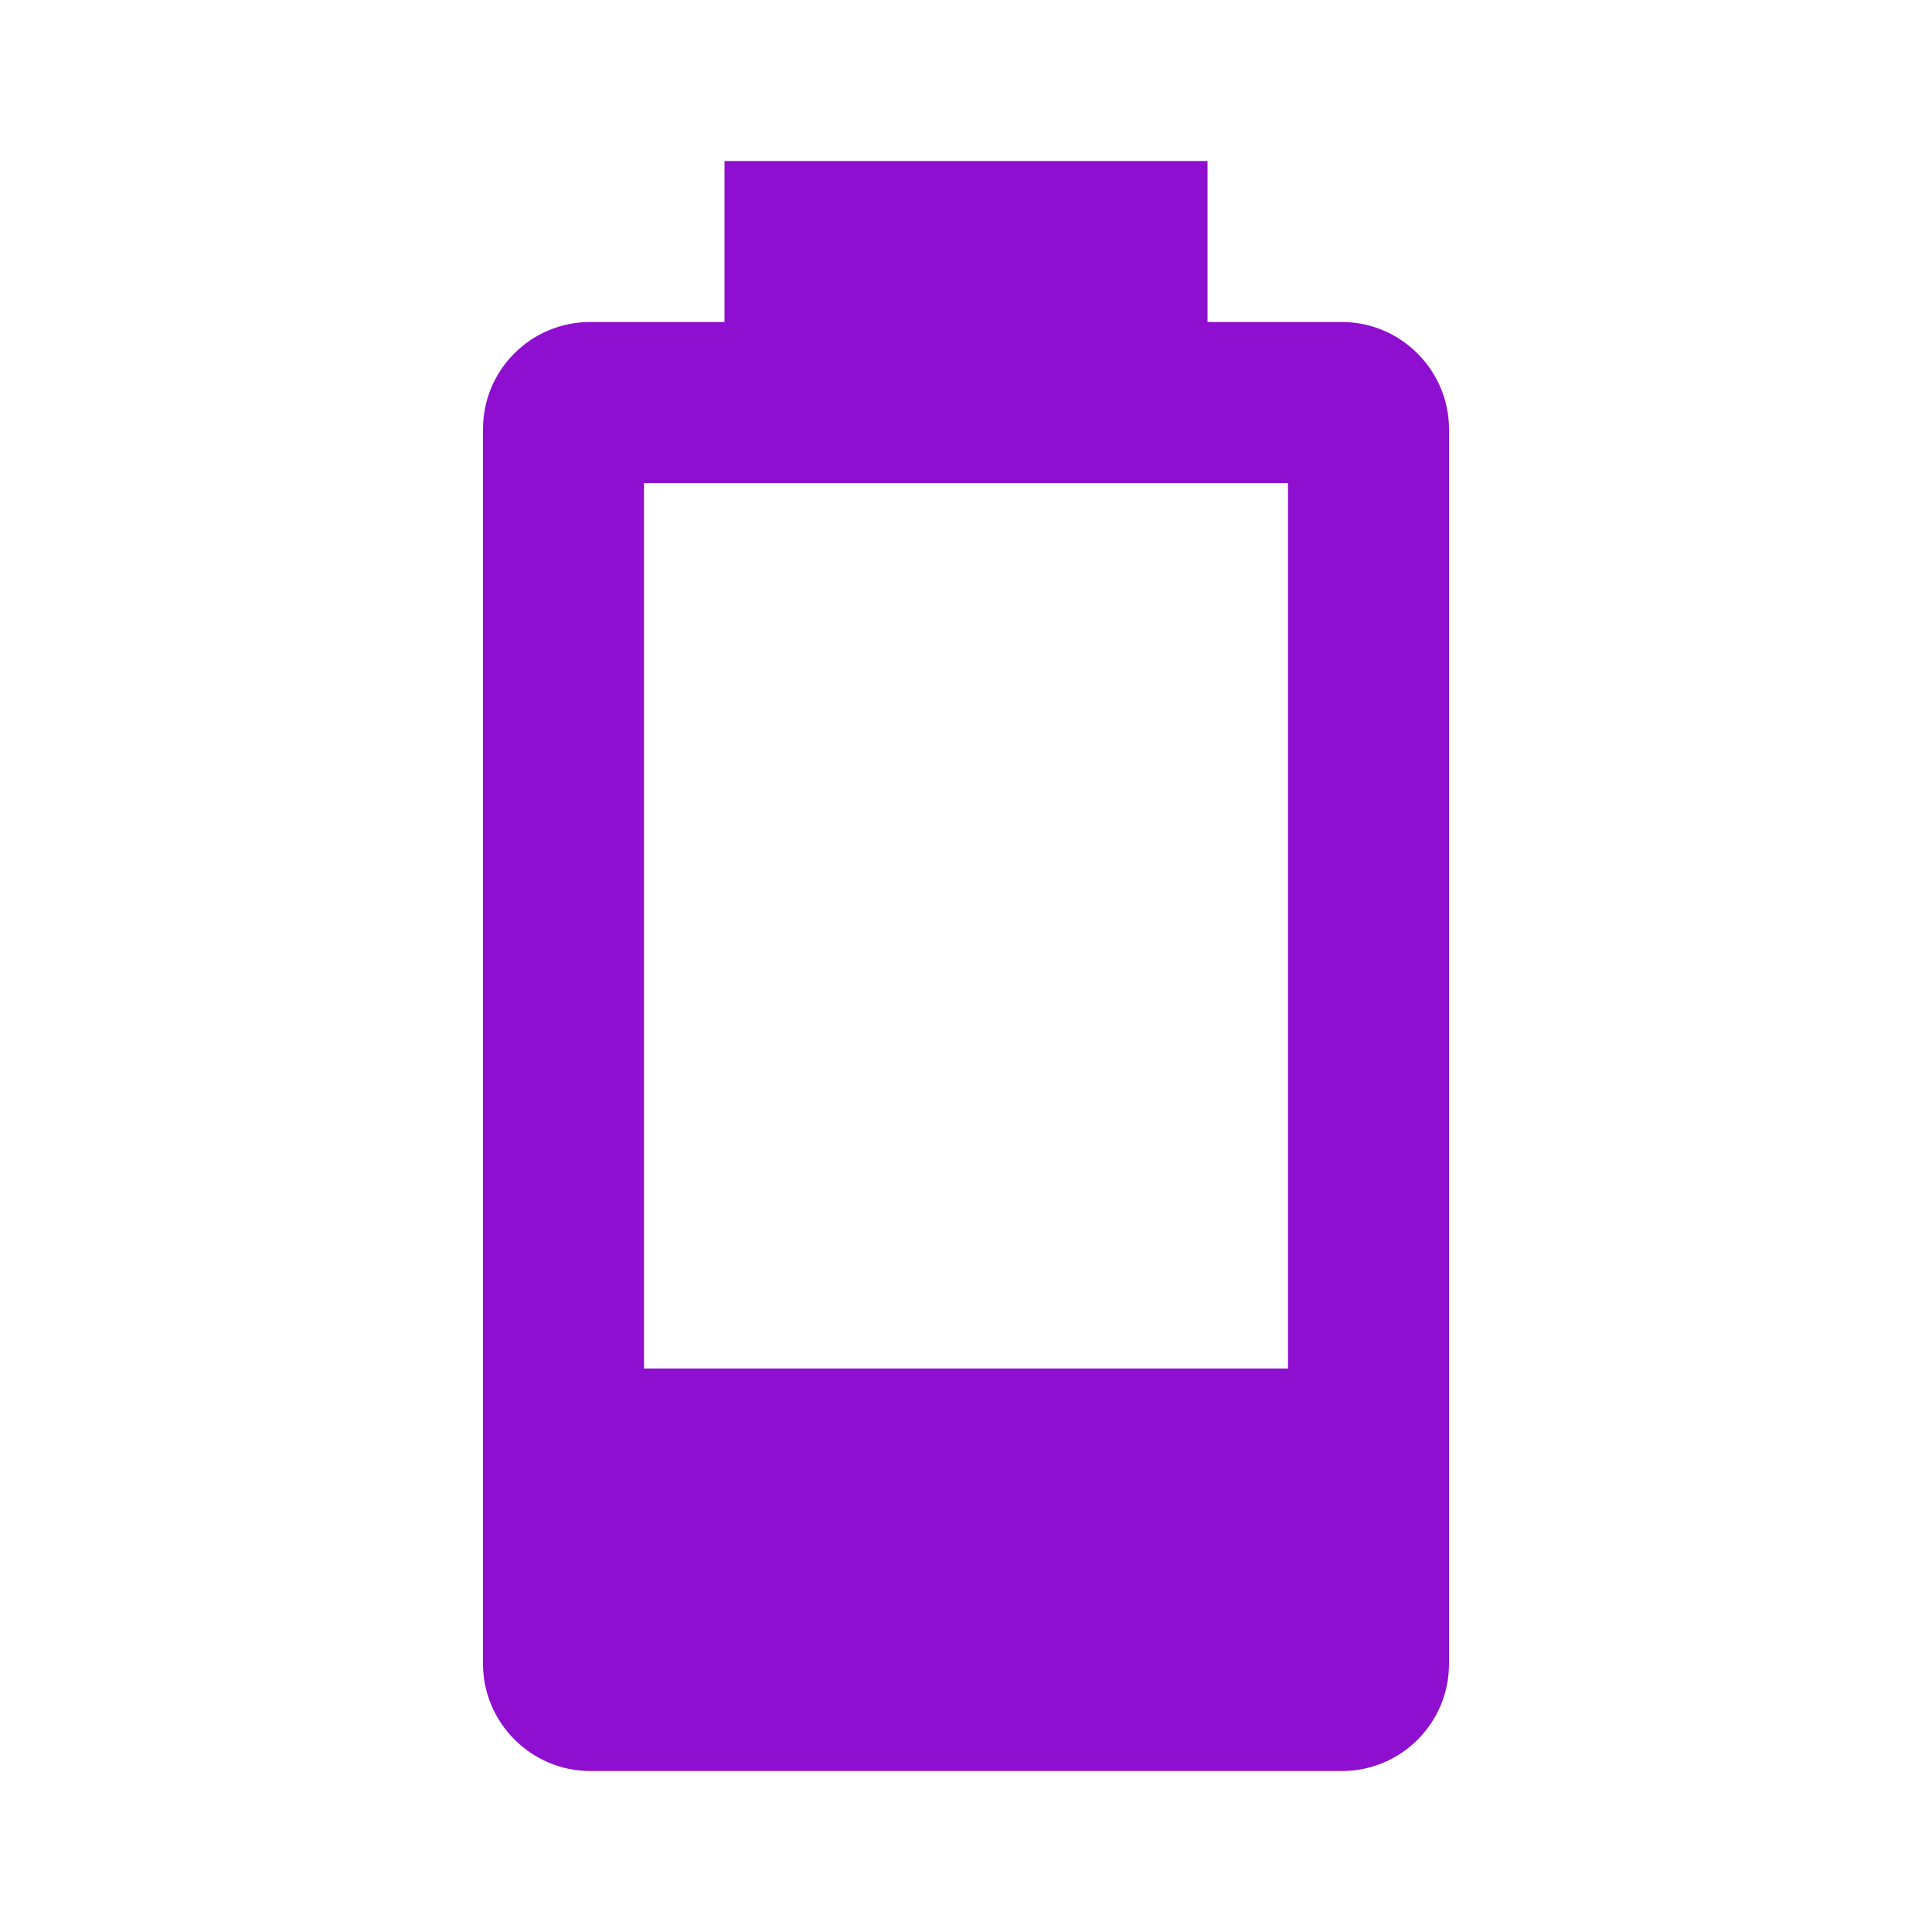
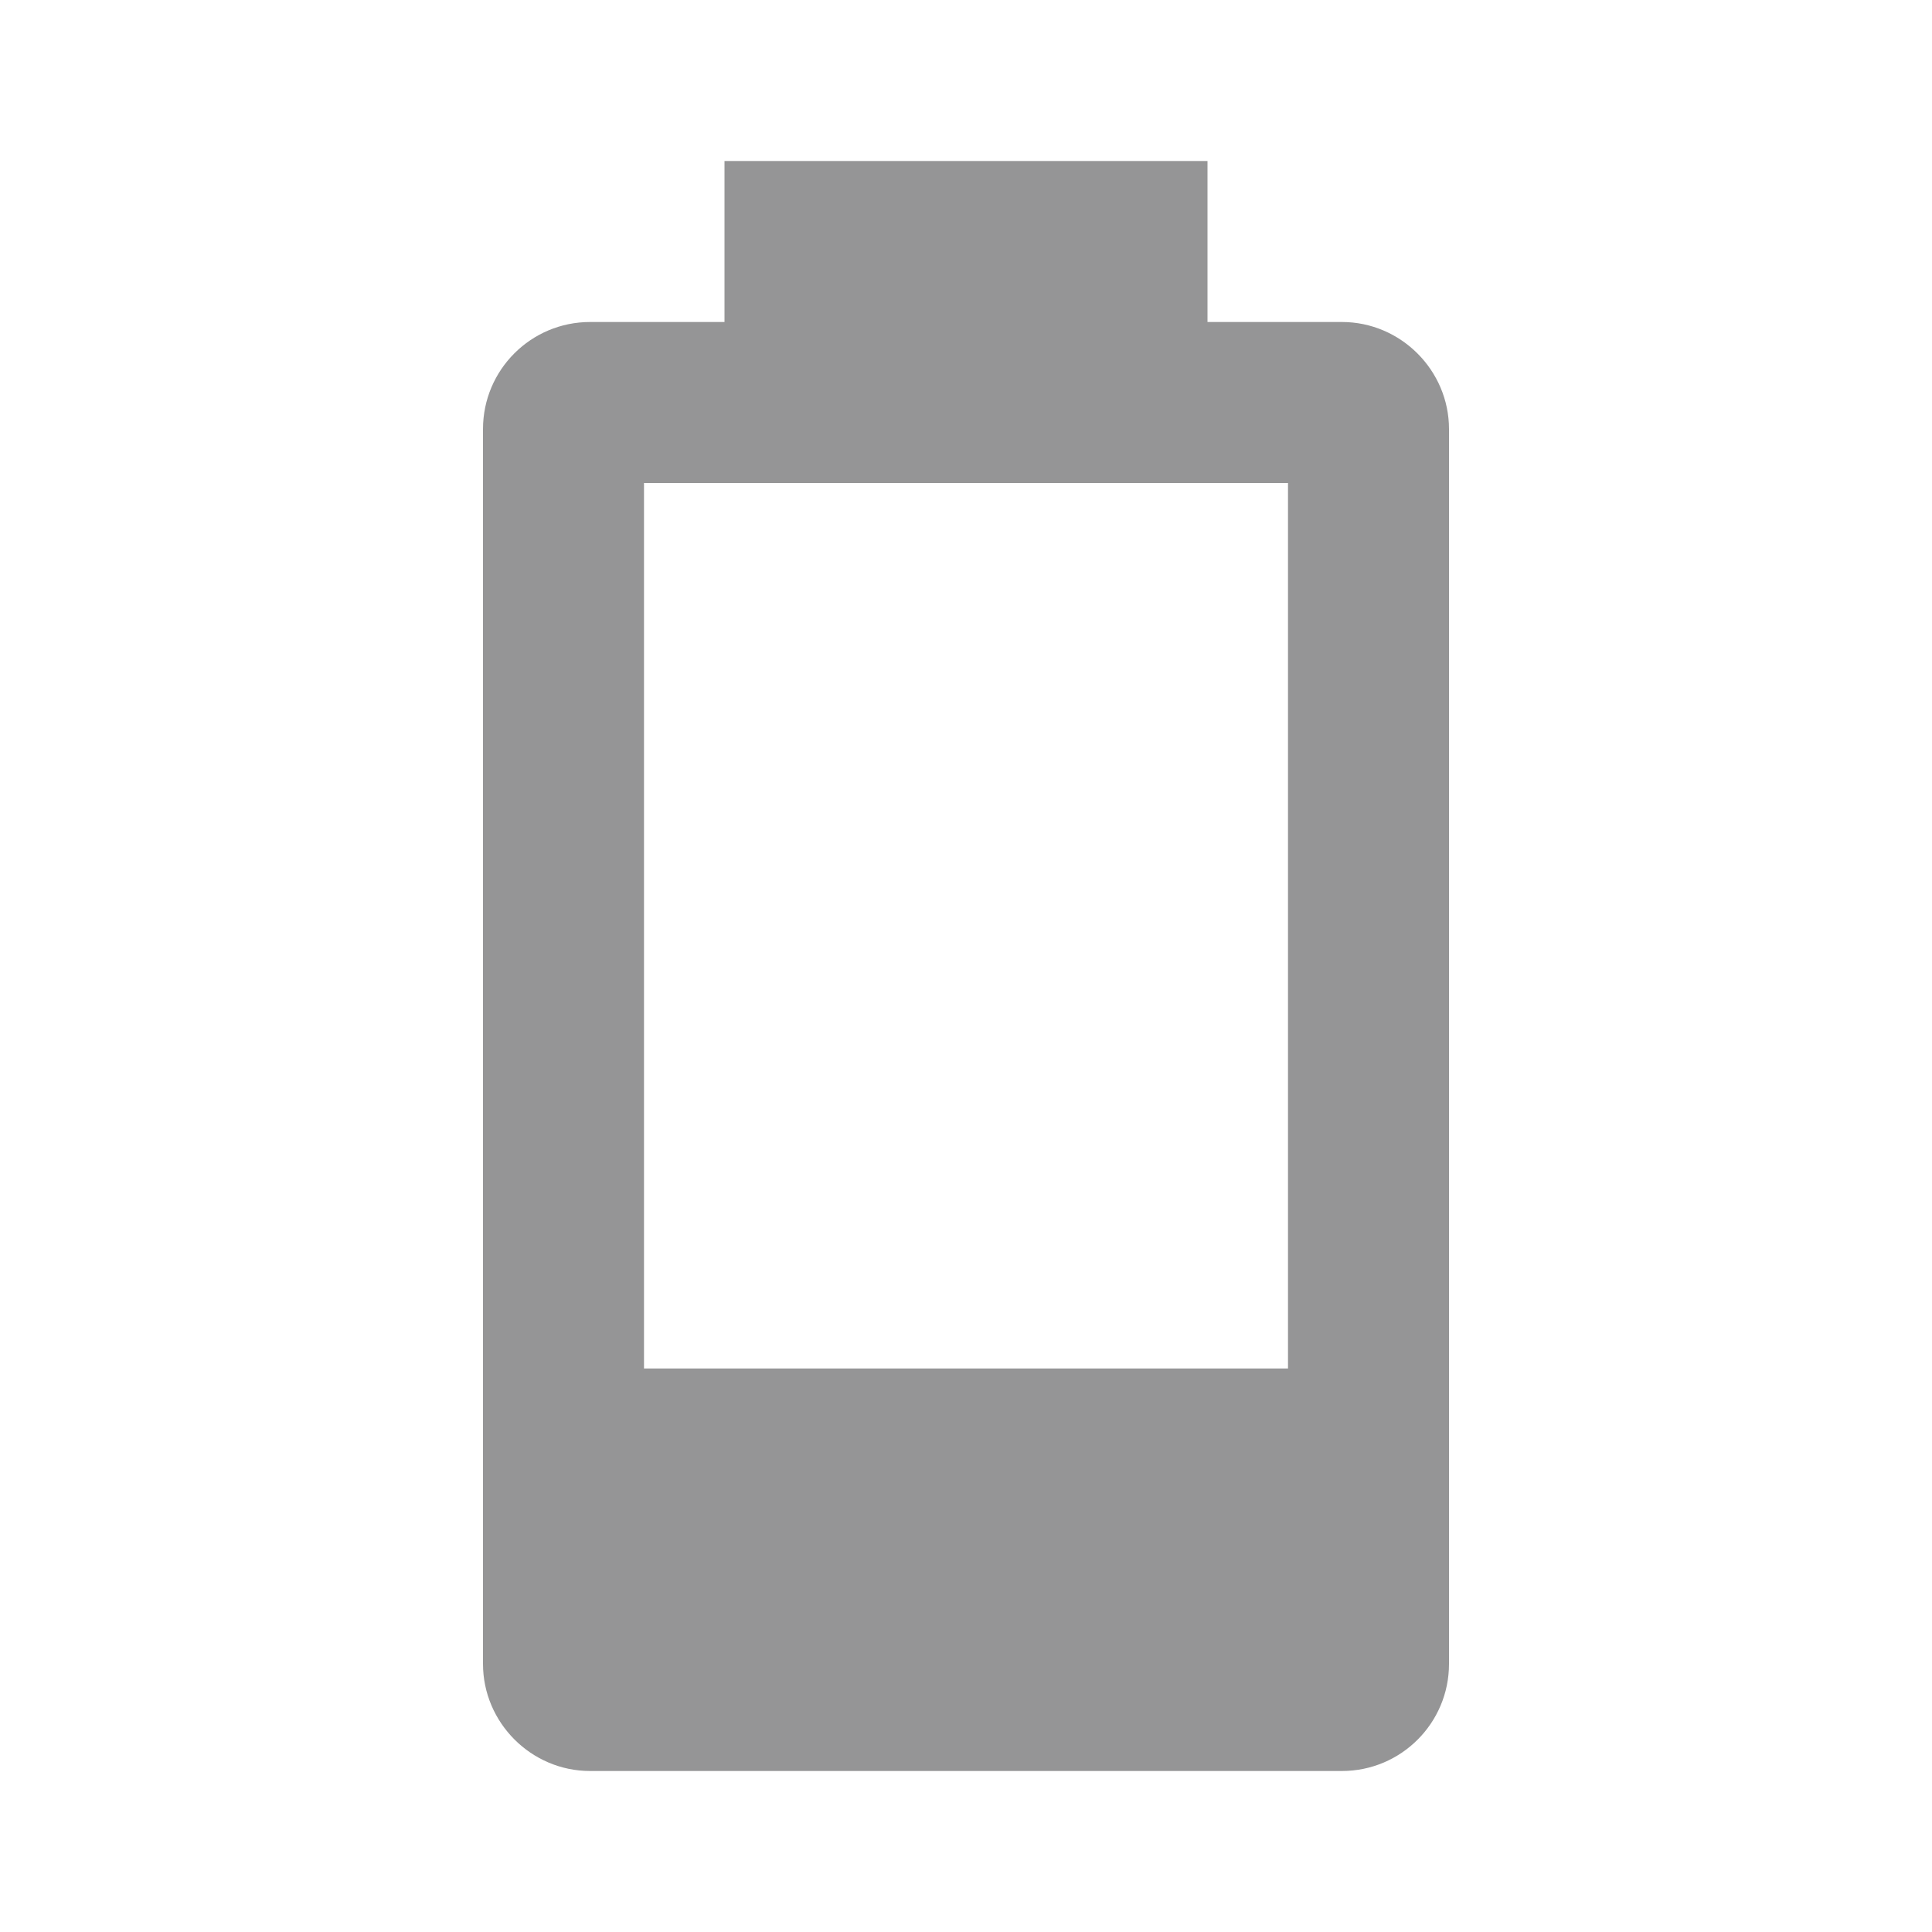
<svg xmlns="http://www.w3.org/2000/svg" viewBox="0 0 24 24">
-   <path d="M16,17H8V6H16M16.67,4H15V2H9V4H7.33A1.33,1.33 0 0,0 6,5.33V20.67C6,21.4 6.6,22 7.33,22H16.67A1.33,1.33 0 0,0 18,20.67V5.33C18,4.6 17.4,4 16.67,4Z" fill="#8E0FD0" />
+   <path d="M16,17H8V6H16M16.67,4H15V2H9V4H7.33A1.33,1.33 0 0,0 6,5.33V20.67C6,21.4 6.6,22 7.33,22H16.67A1.33,1.33 0 0,0 18,20.67V5.33C18,4.6 17.4,4 16.67,4Z" fill="#959596" />
</svg>
